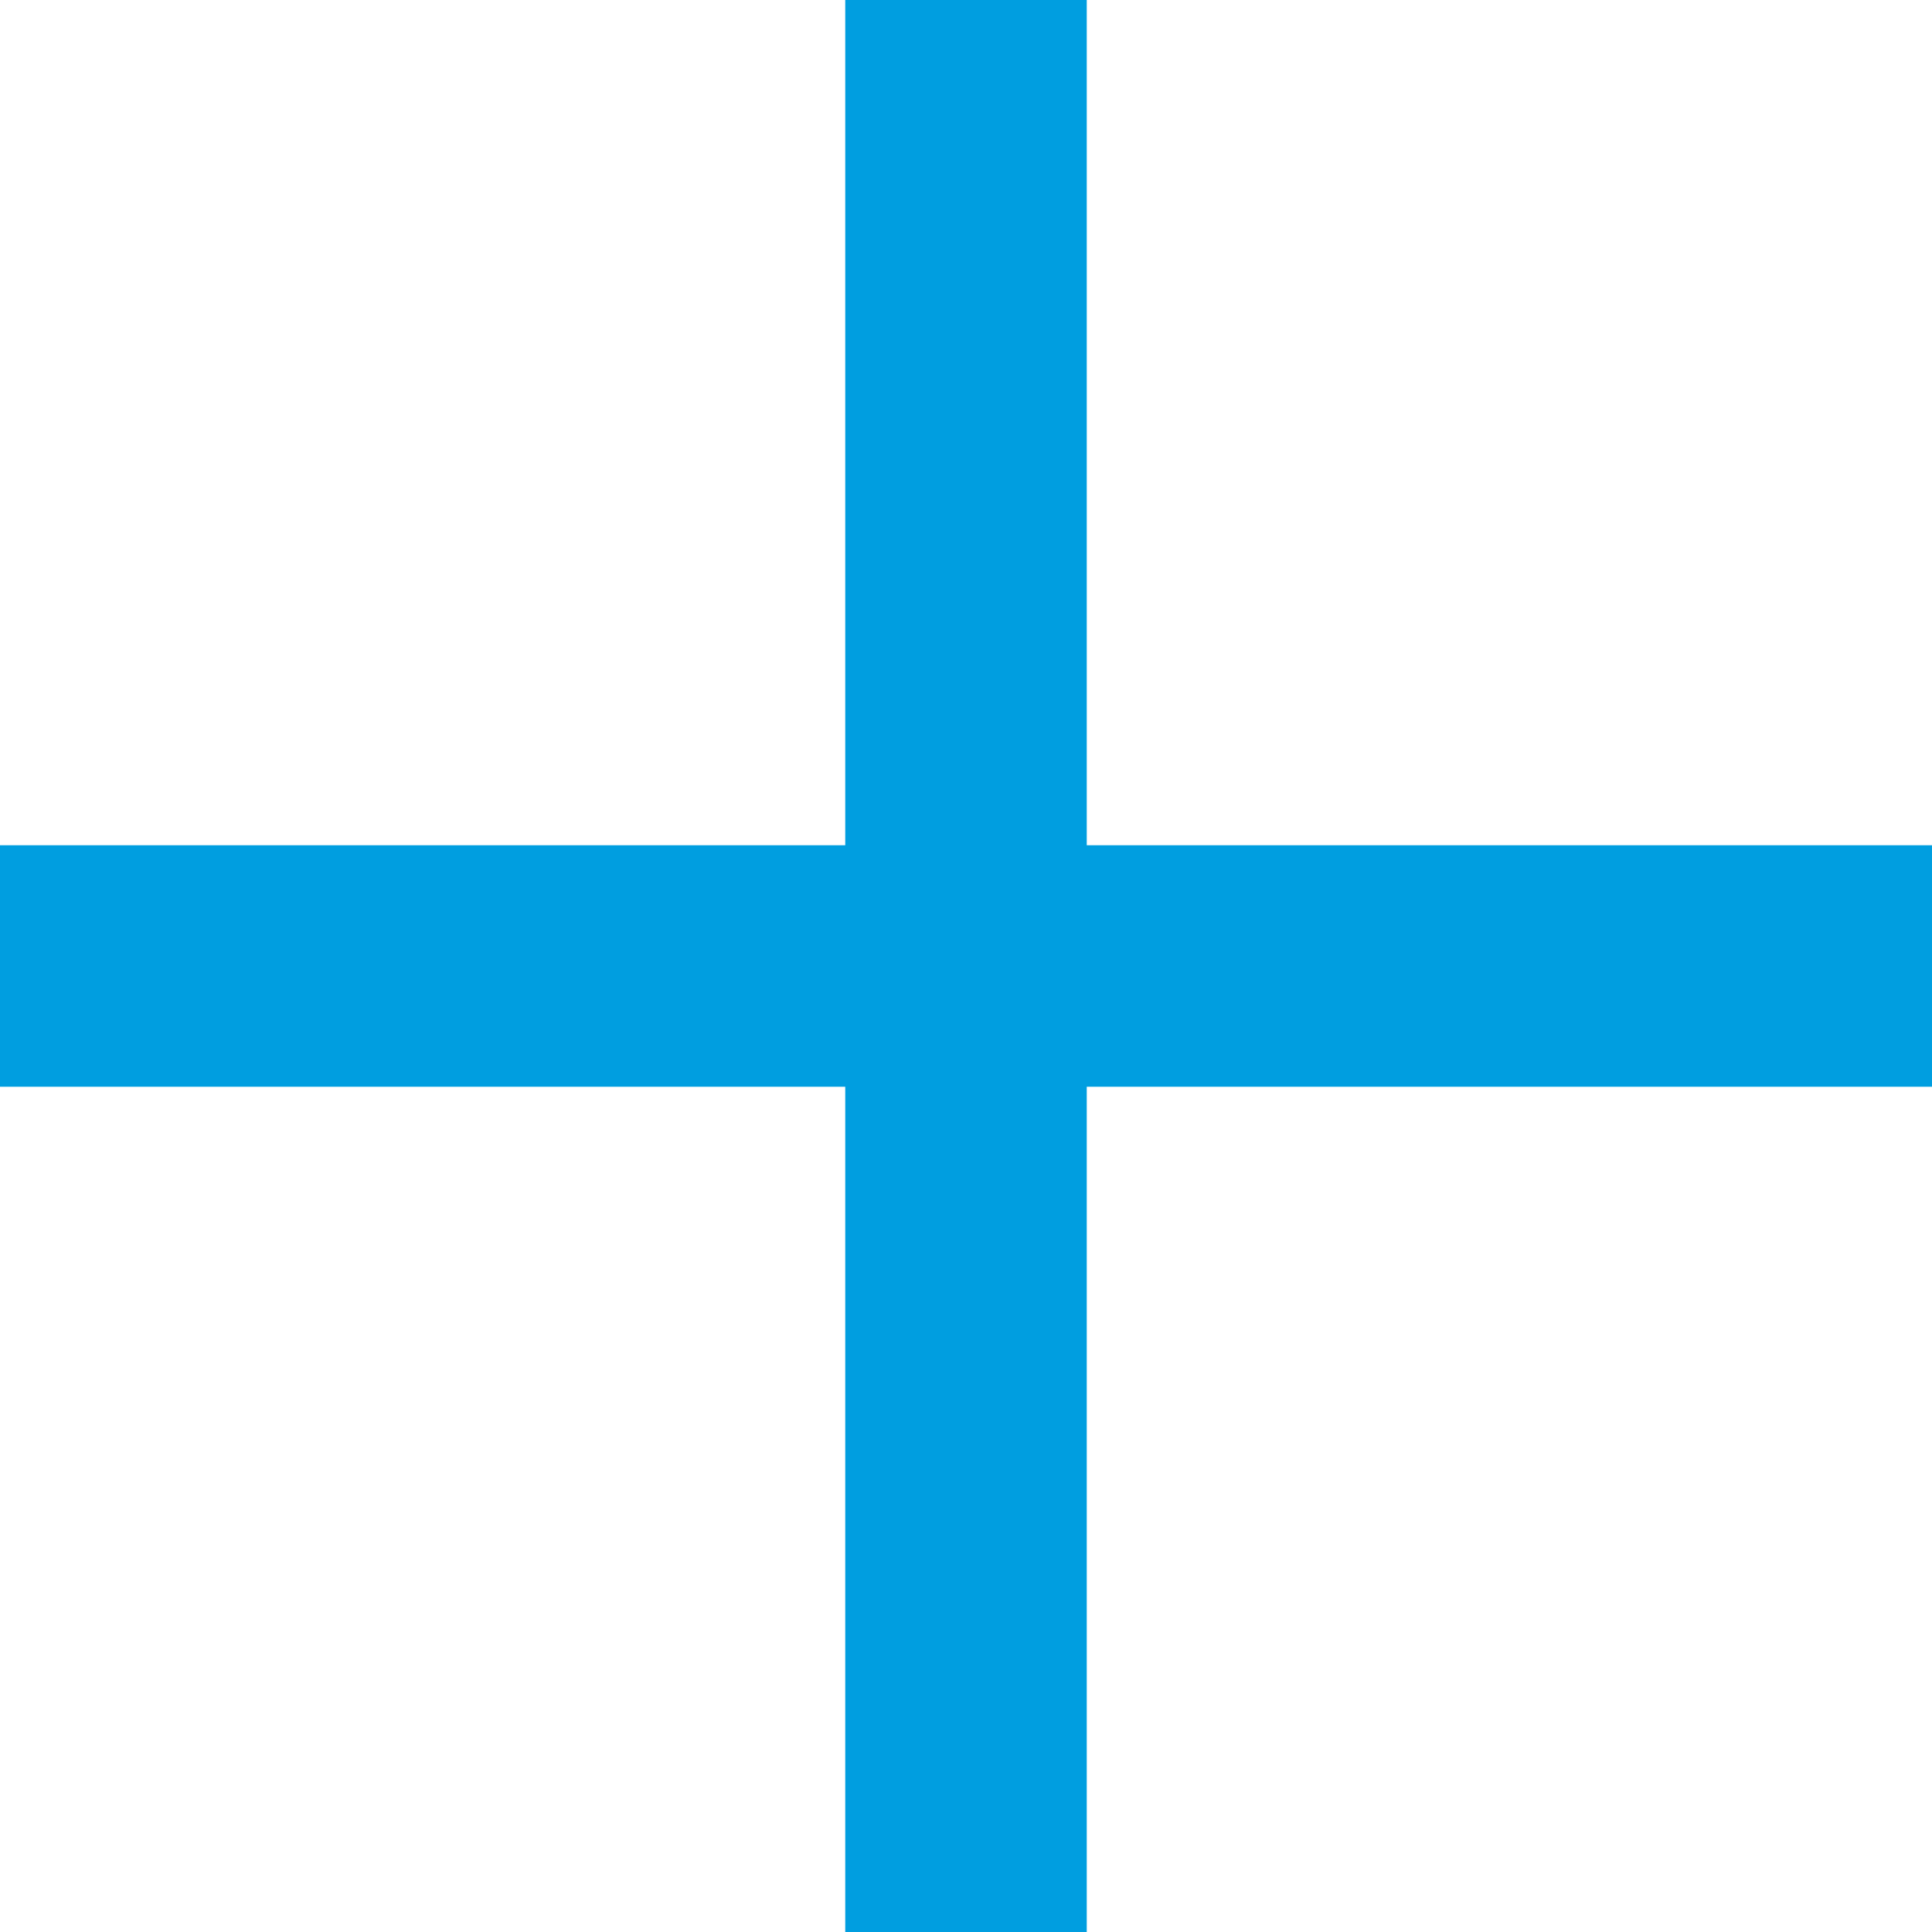
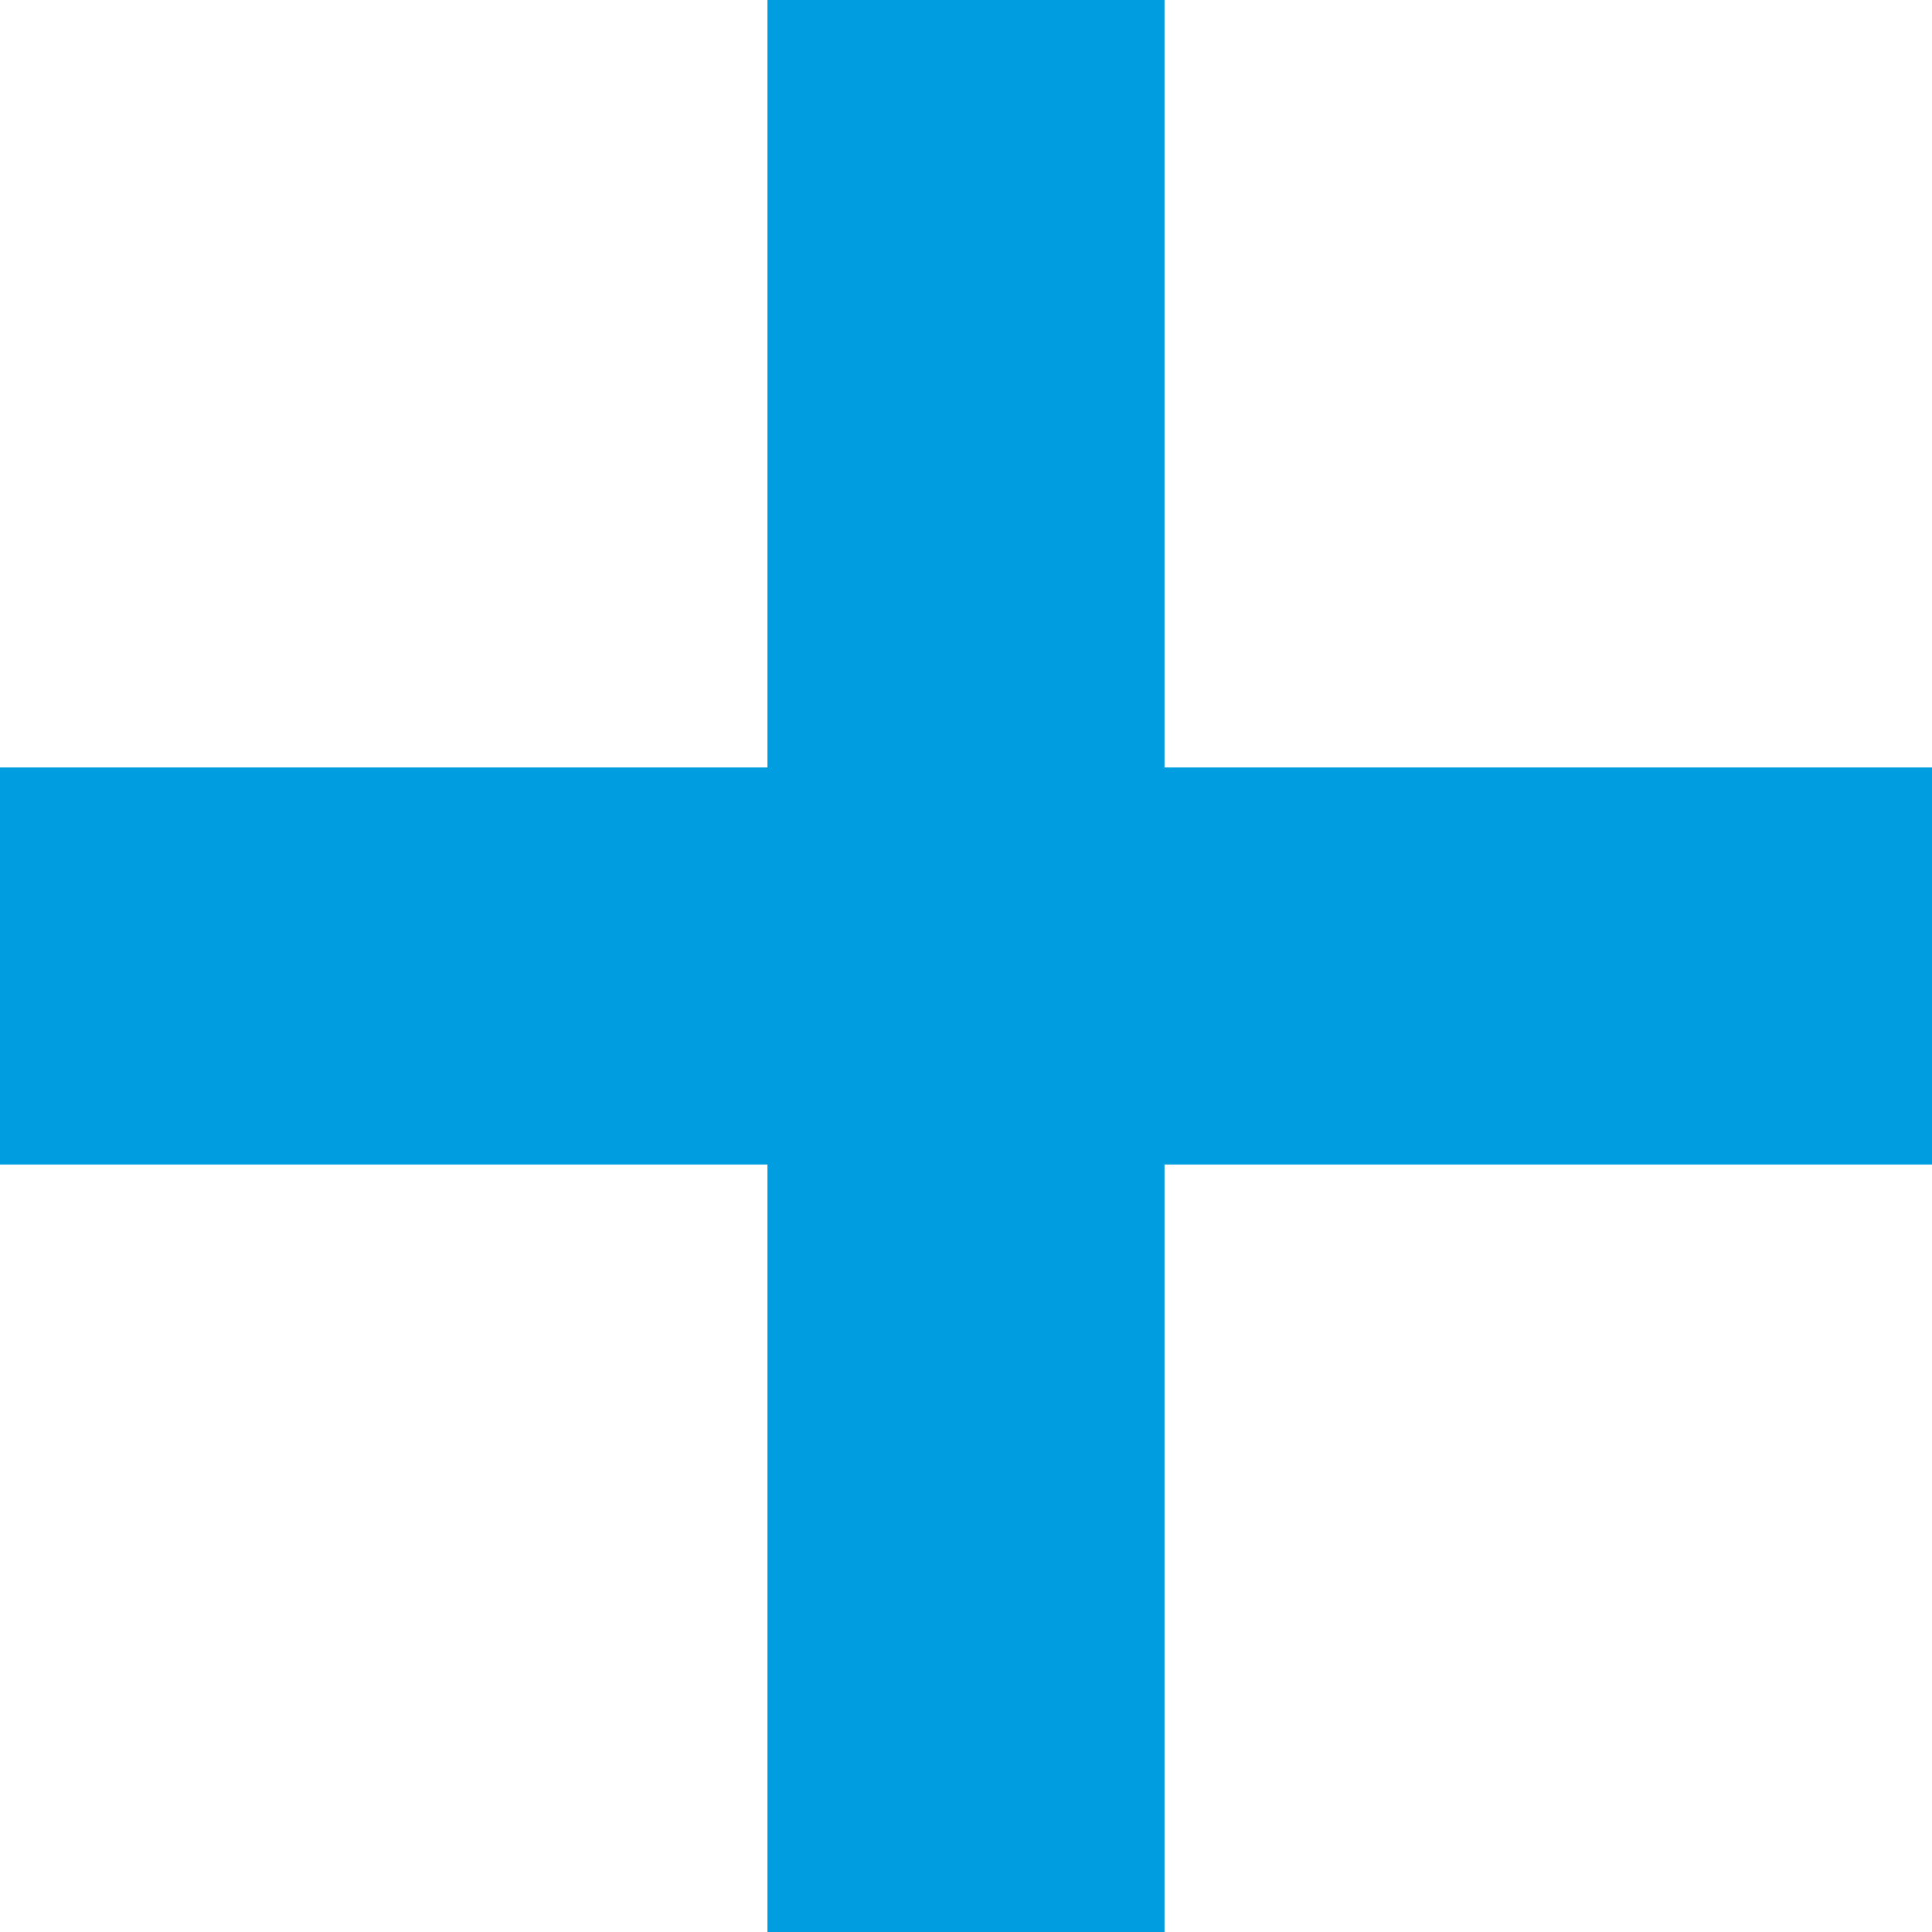
- <svg xmlns="http://www.w3.org/2000/svg" version="1.1" width="64" height="64">
-   <path d="m 0,28 0,8 28,0 0,28 8,0 0,-28 28,0 0,-8 -28,0 0,-28 -8,0 0,28" style="fill: #009EE0; fill-opacity: 1;" />
+ <svg xmlns="http://www.w3.org/2000/svg" version="1.1" id="Vrstva_1" x="0px" y="0px" width="63.253px" height="63.253px" viewBox="0 0 63.253 63.253" enable-background="new 0 0 63.253 63.253" xml:space="preserve">
+   <polygon fill="#009EE0" points="63.253,25.126 38.126,25.126 38.126,0 25.126,0 25.126,25.126 0,25.126 0,38.126 25.126,38.126   25.126,63.253 38.126,63.253 38.126,38.126 63.253,38.126 " />
</svg>
